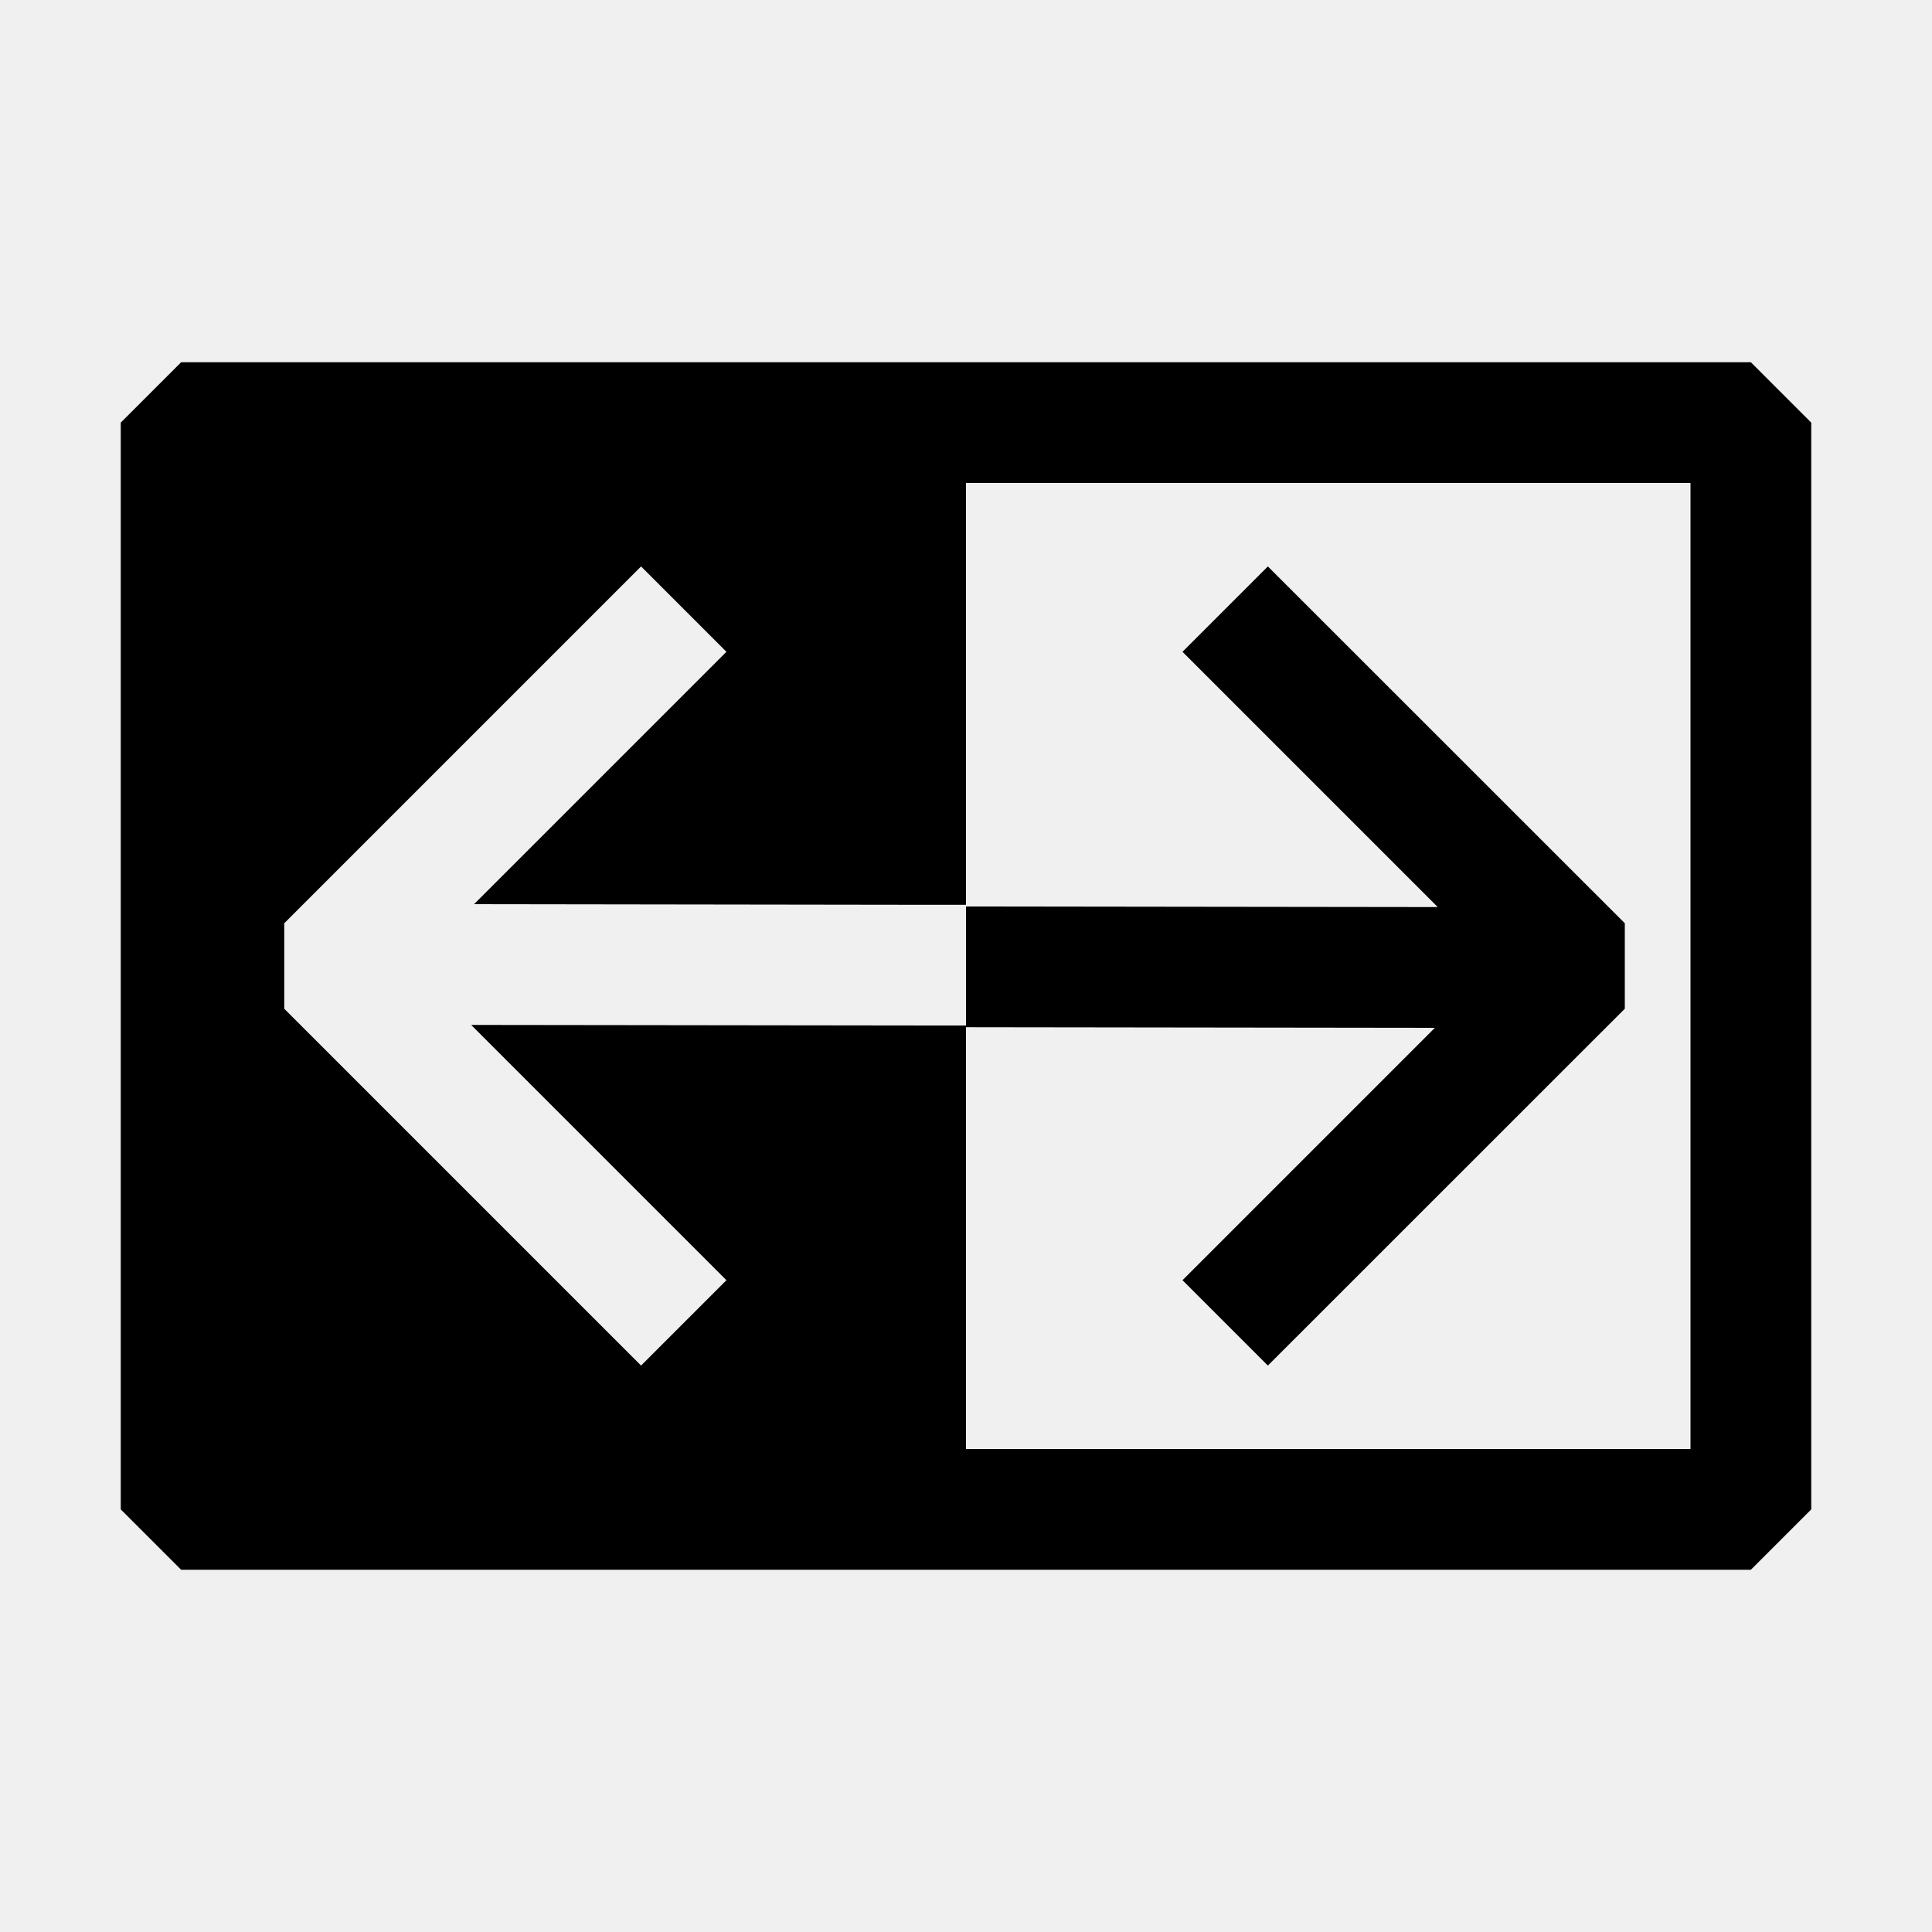
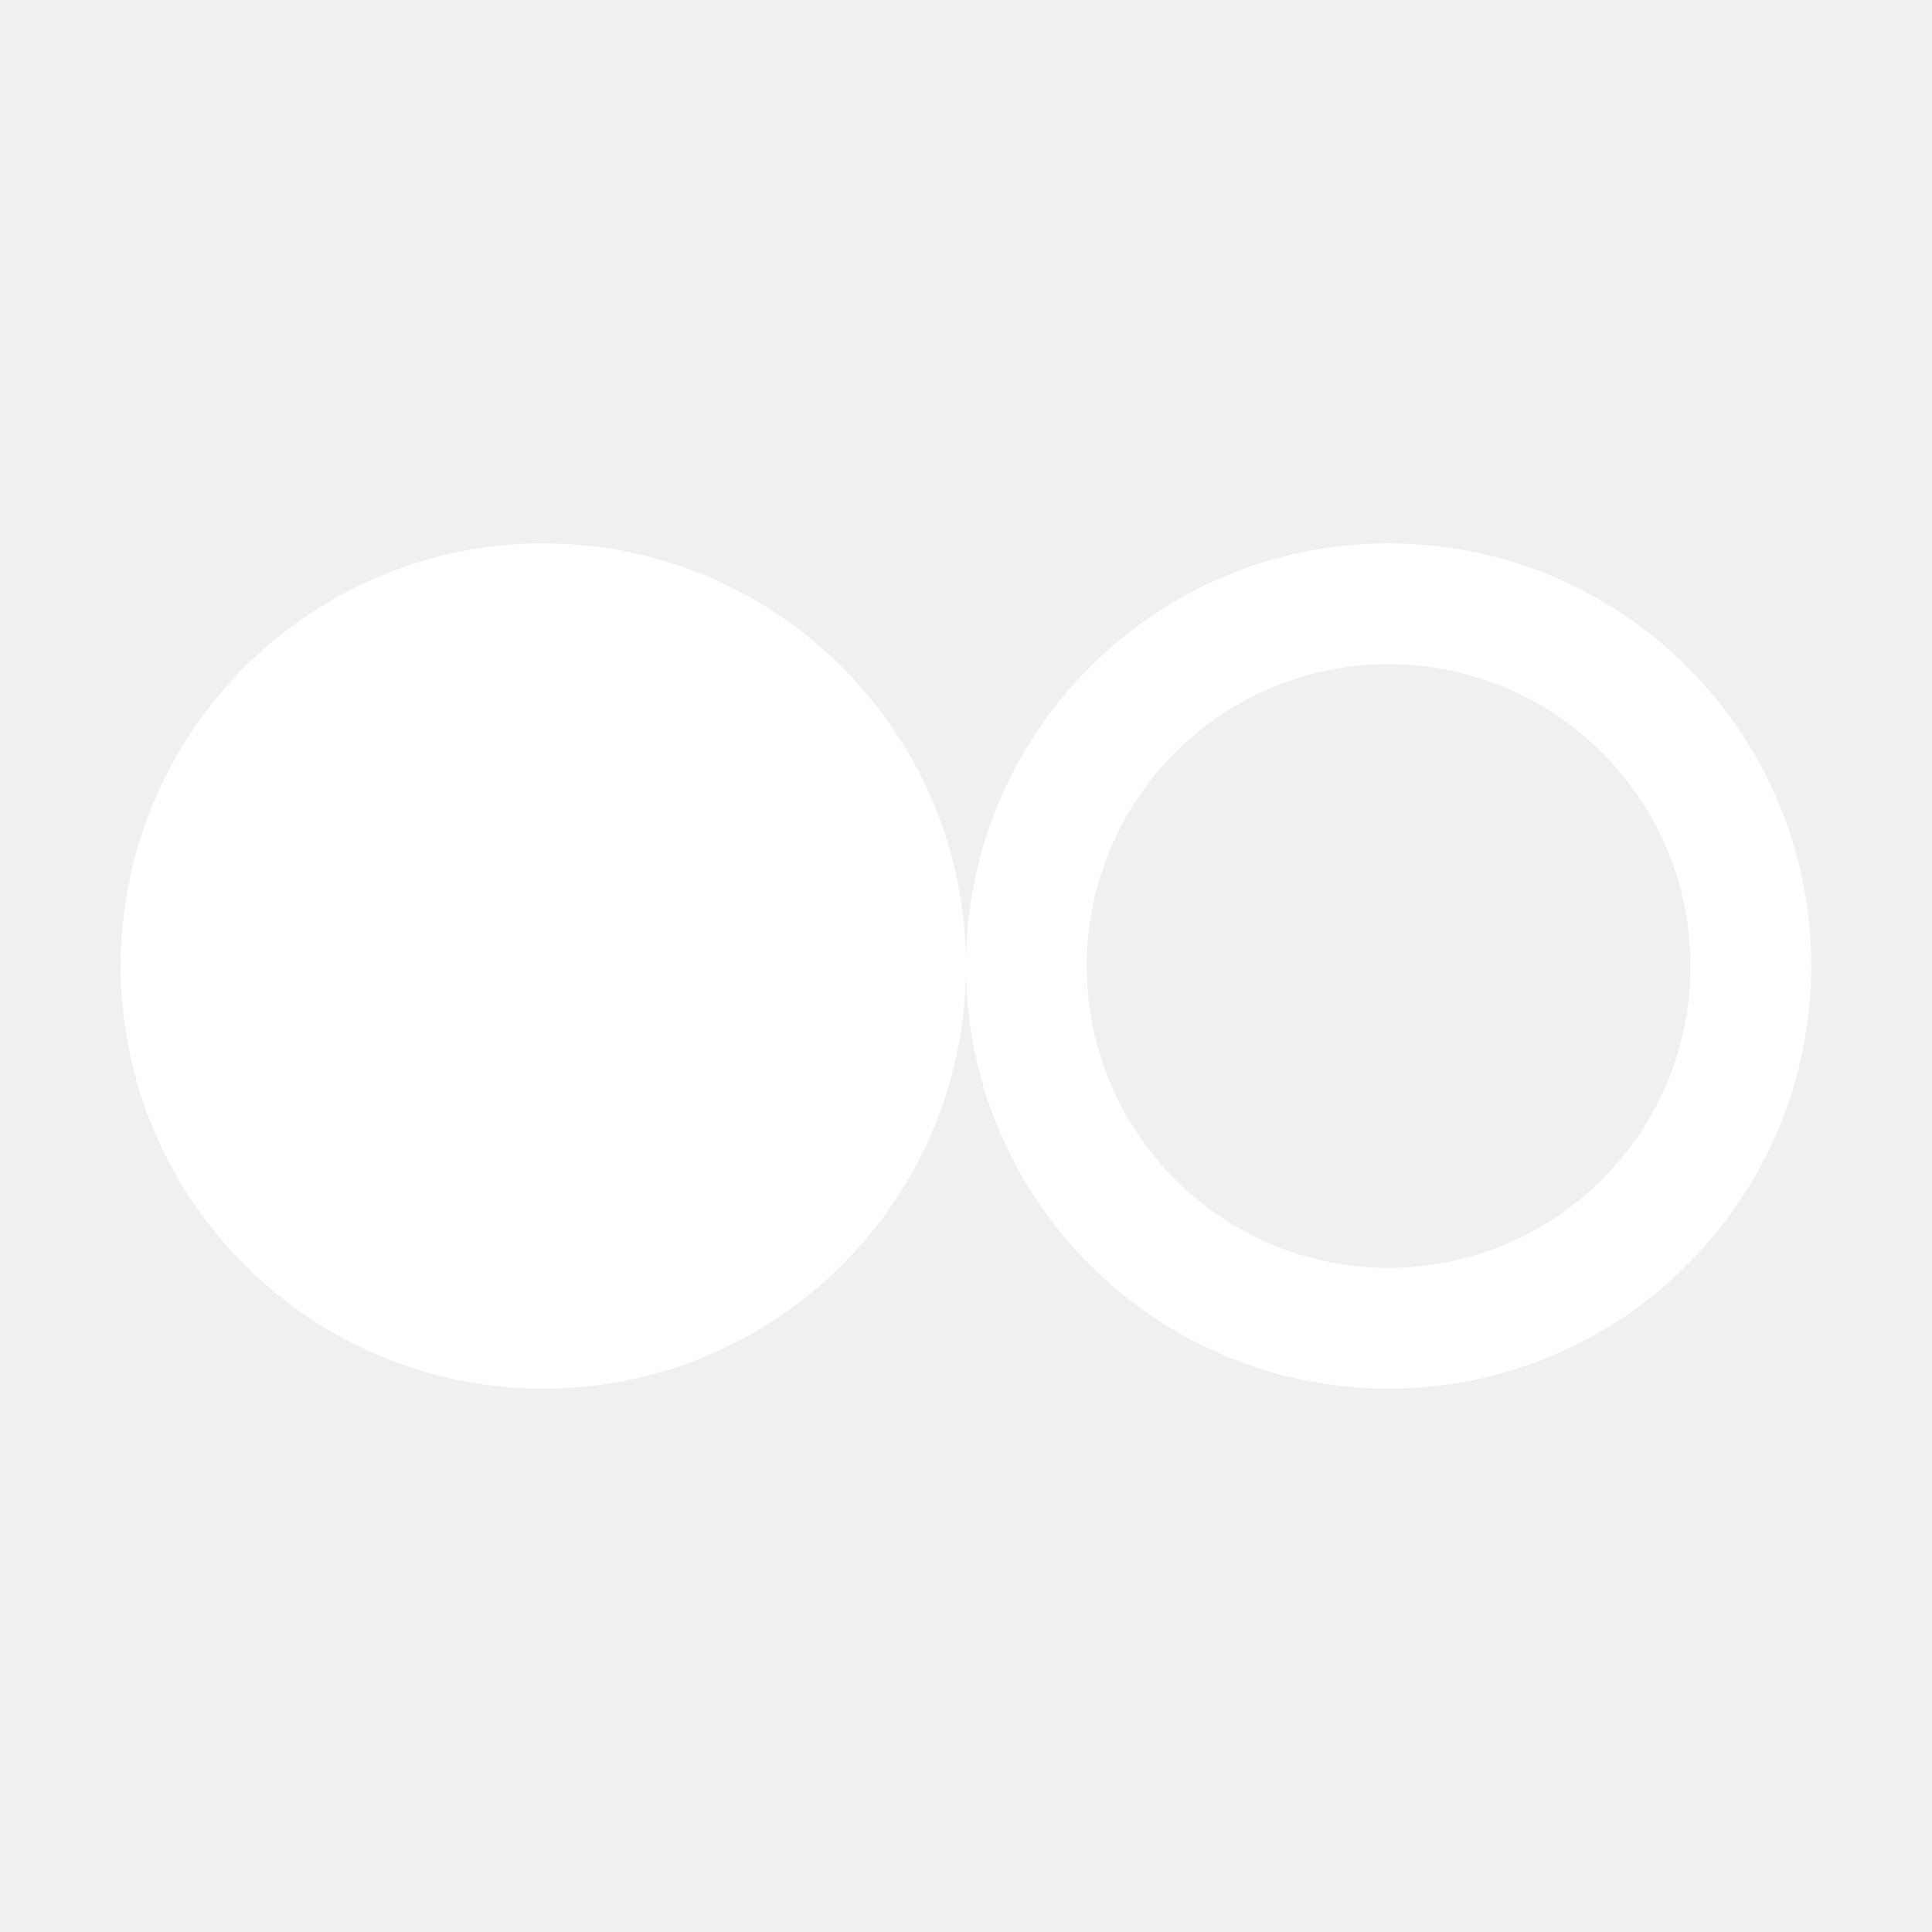
- <svg xmlns="http://www.w3.org/2000/svg" width="800px" height="800px" viewBox="0 0 16 16" fill="#000000">
+ <svg xmlns="http://www.w3.org/2000/svg" fill="#ffffff" width="800px" height="800px" viewBox="0 0 32 32" id="icon">
  <g id="SVGRepo_bgCarrier" stroke-width="0" />
  <g id="SVGRepo_tracerCarrier" stroke-linecap="round" stroke-linejoin="round" />
  <g id="SVGRepo_iconCarrier">
-     <path fill-rule="evenodd" clip-rule="evenodd" d="M1 3.5l.5-.5h13l.5.5v9l-.5.5h-13l-.5-.5v-9zM14 4H8v3.493h-.5l-3.574-.005 2.09-2.09-.707-.707-2.955 2.955v.708l2.955 2.955.707-.707-2.114-2.114 3.996.005H8v-.986l3.907.005-2.114-2.114.707-.707 2.956 2.955v.708L10.5 11.309l-.707-.707 2.09-2.09L8 8.507V12h6V4z" />
+     <defs>
+       <style> .cls-1 { fill: none; } </style>
+     </defs>
+     <path d="M23,23a7,7,0,1,1,7-7A7.008,7.008,0,0,1,23,23Zm0-12a5,5,0,1,0,5,5A5.005,5.005,0,0,0,23,11Z" />
+     <circle cx="9" cy="16" r="7" />
+     <rect id="_Transparent_Rectangle_" data-name="&lt;Transparent Rectangle&gt;" class="cls-1" width="32" height="32" />
  </g>
</svg>
